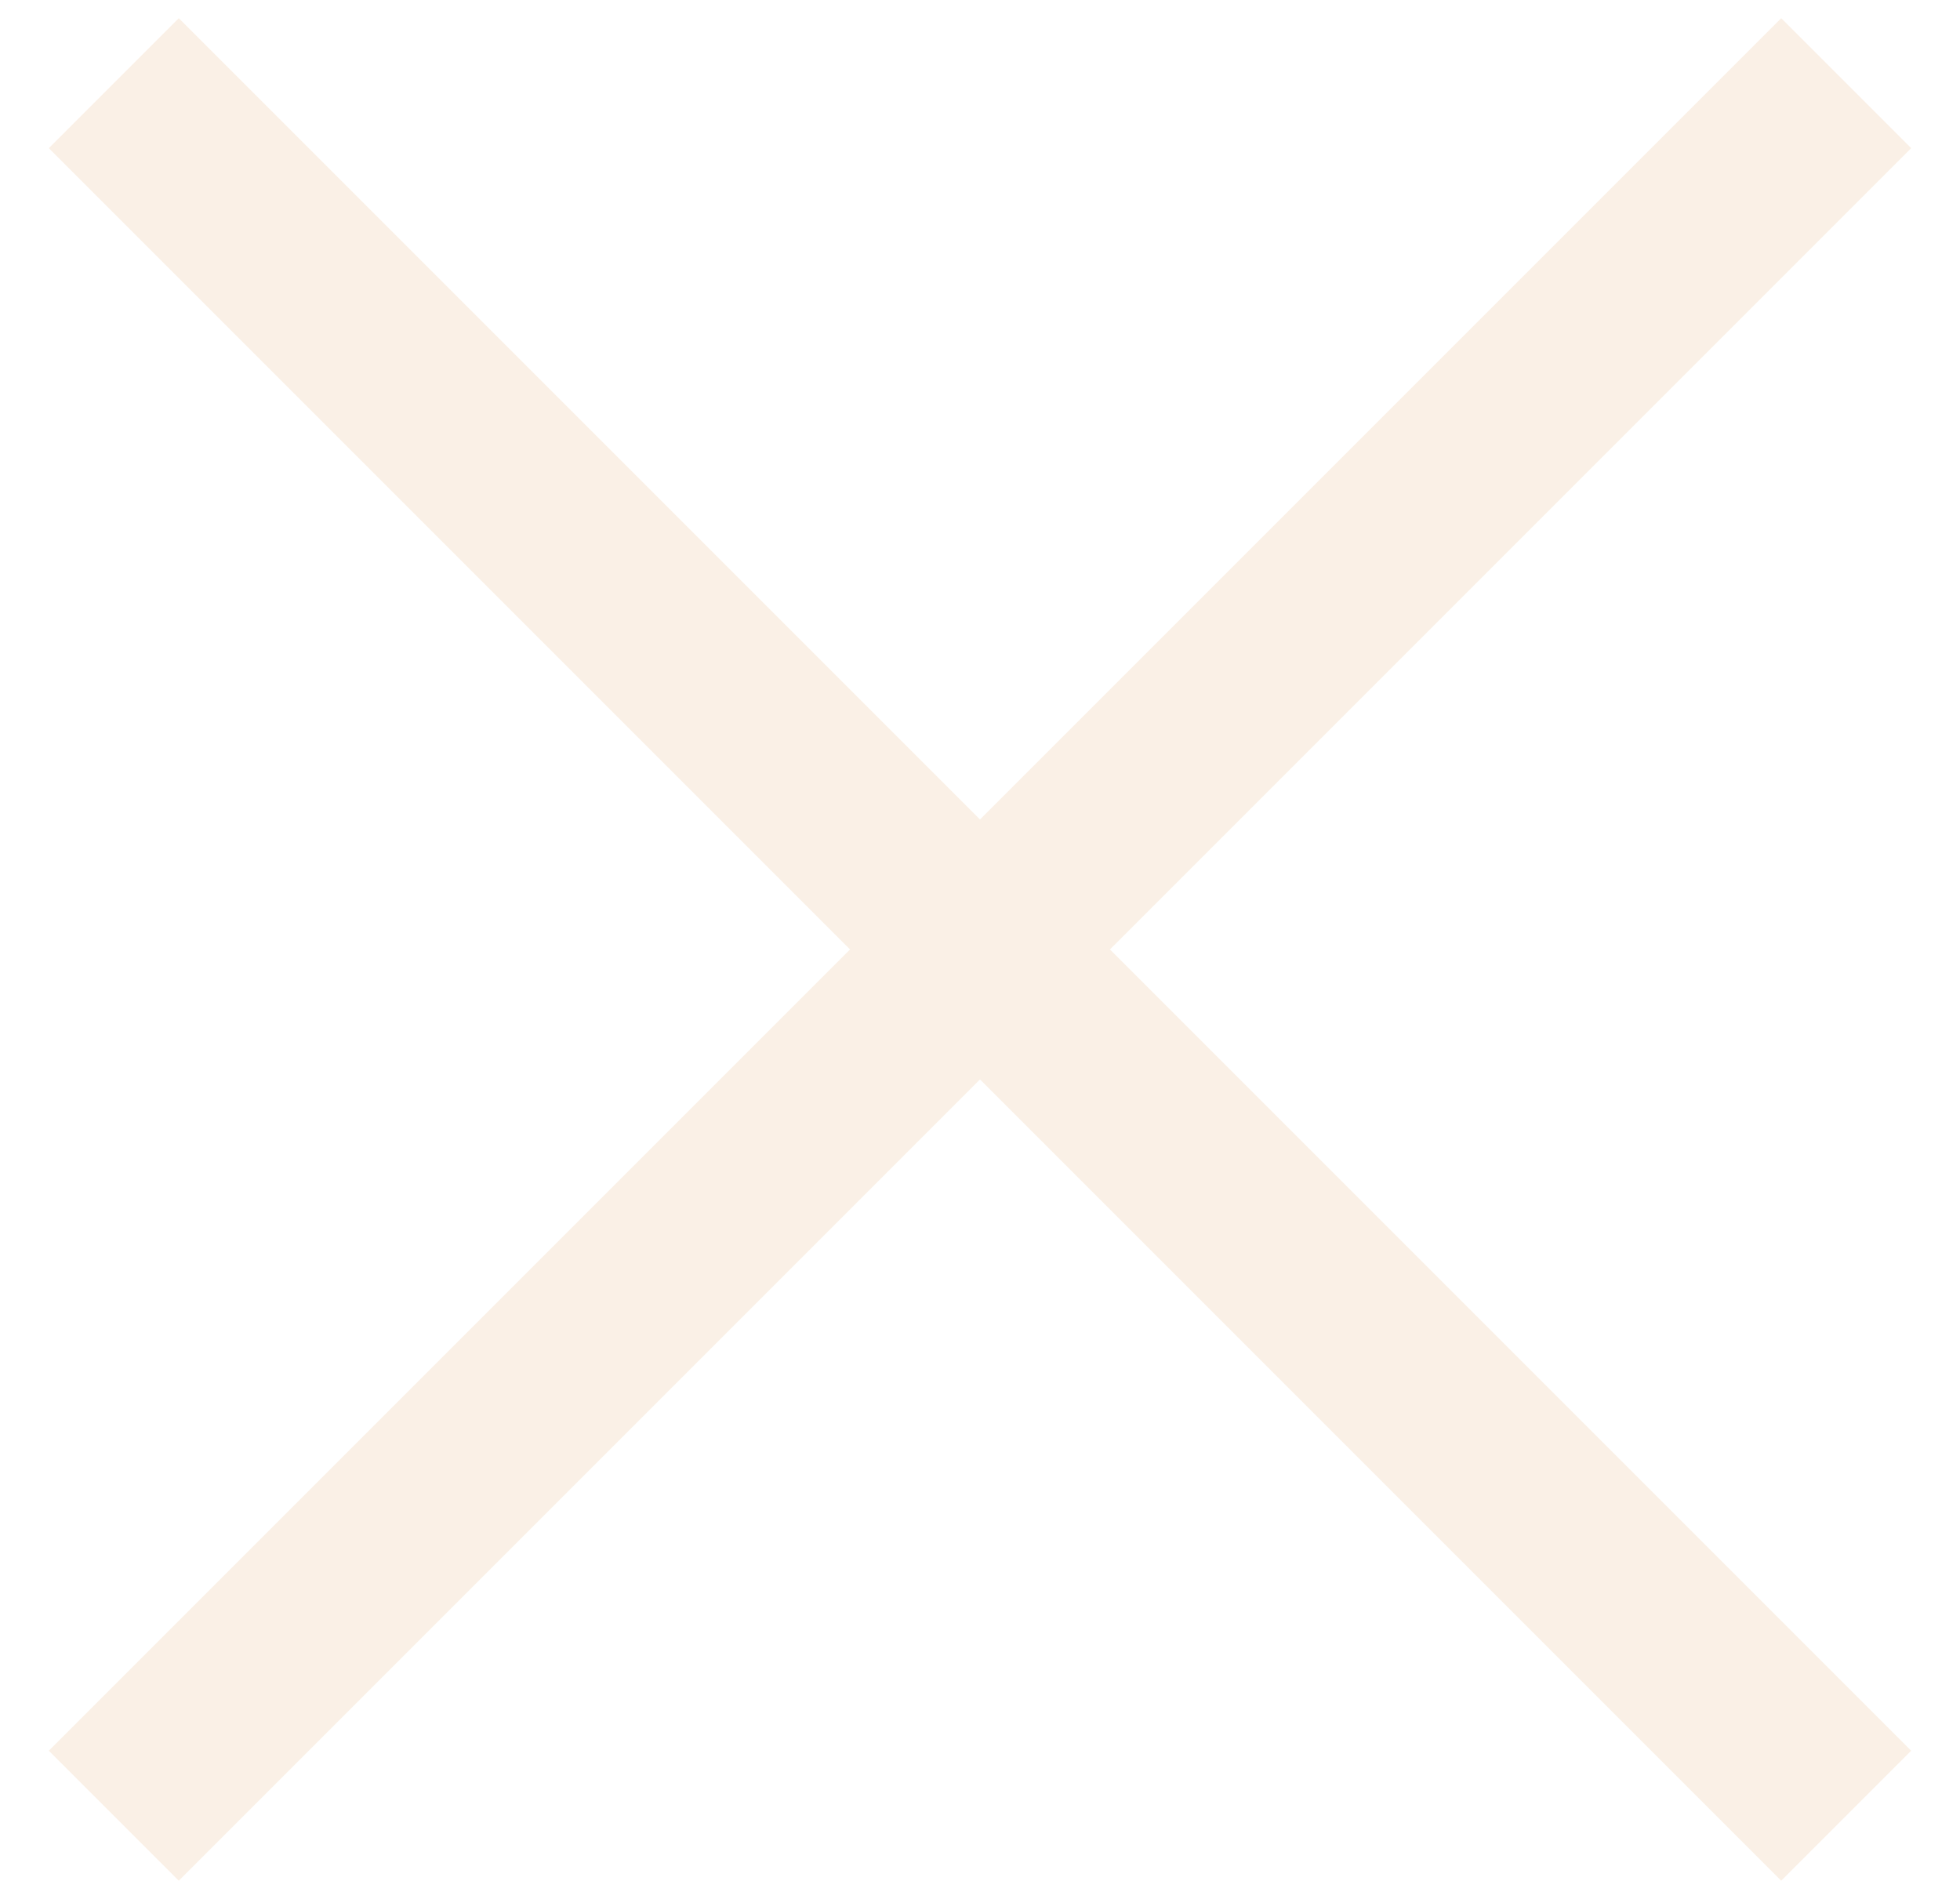
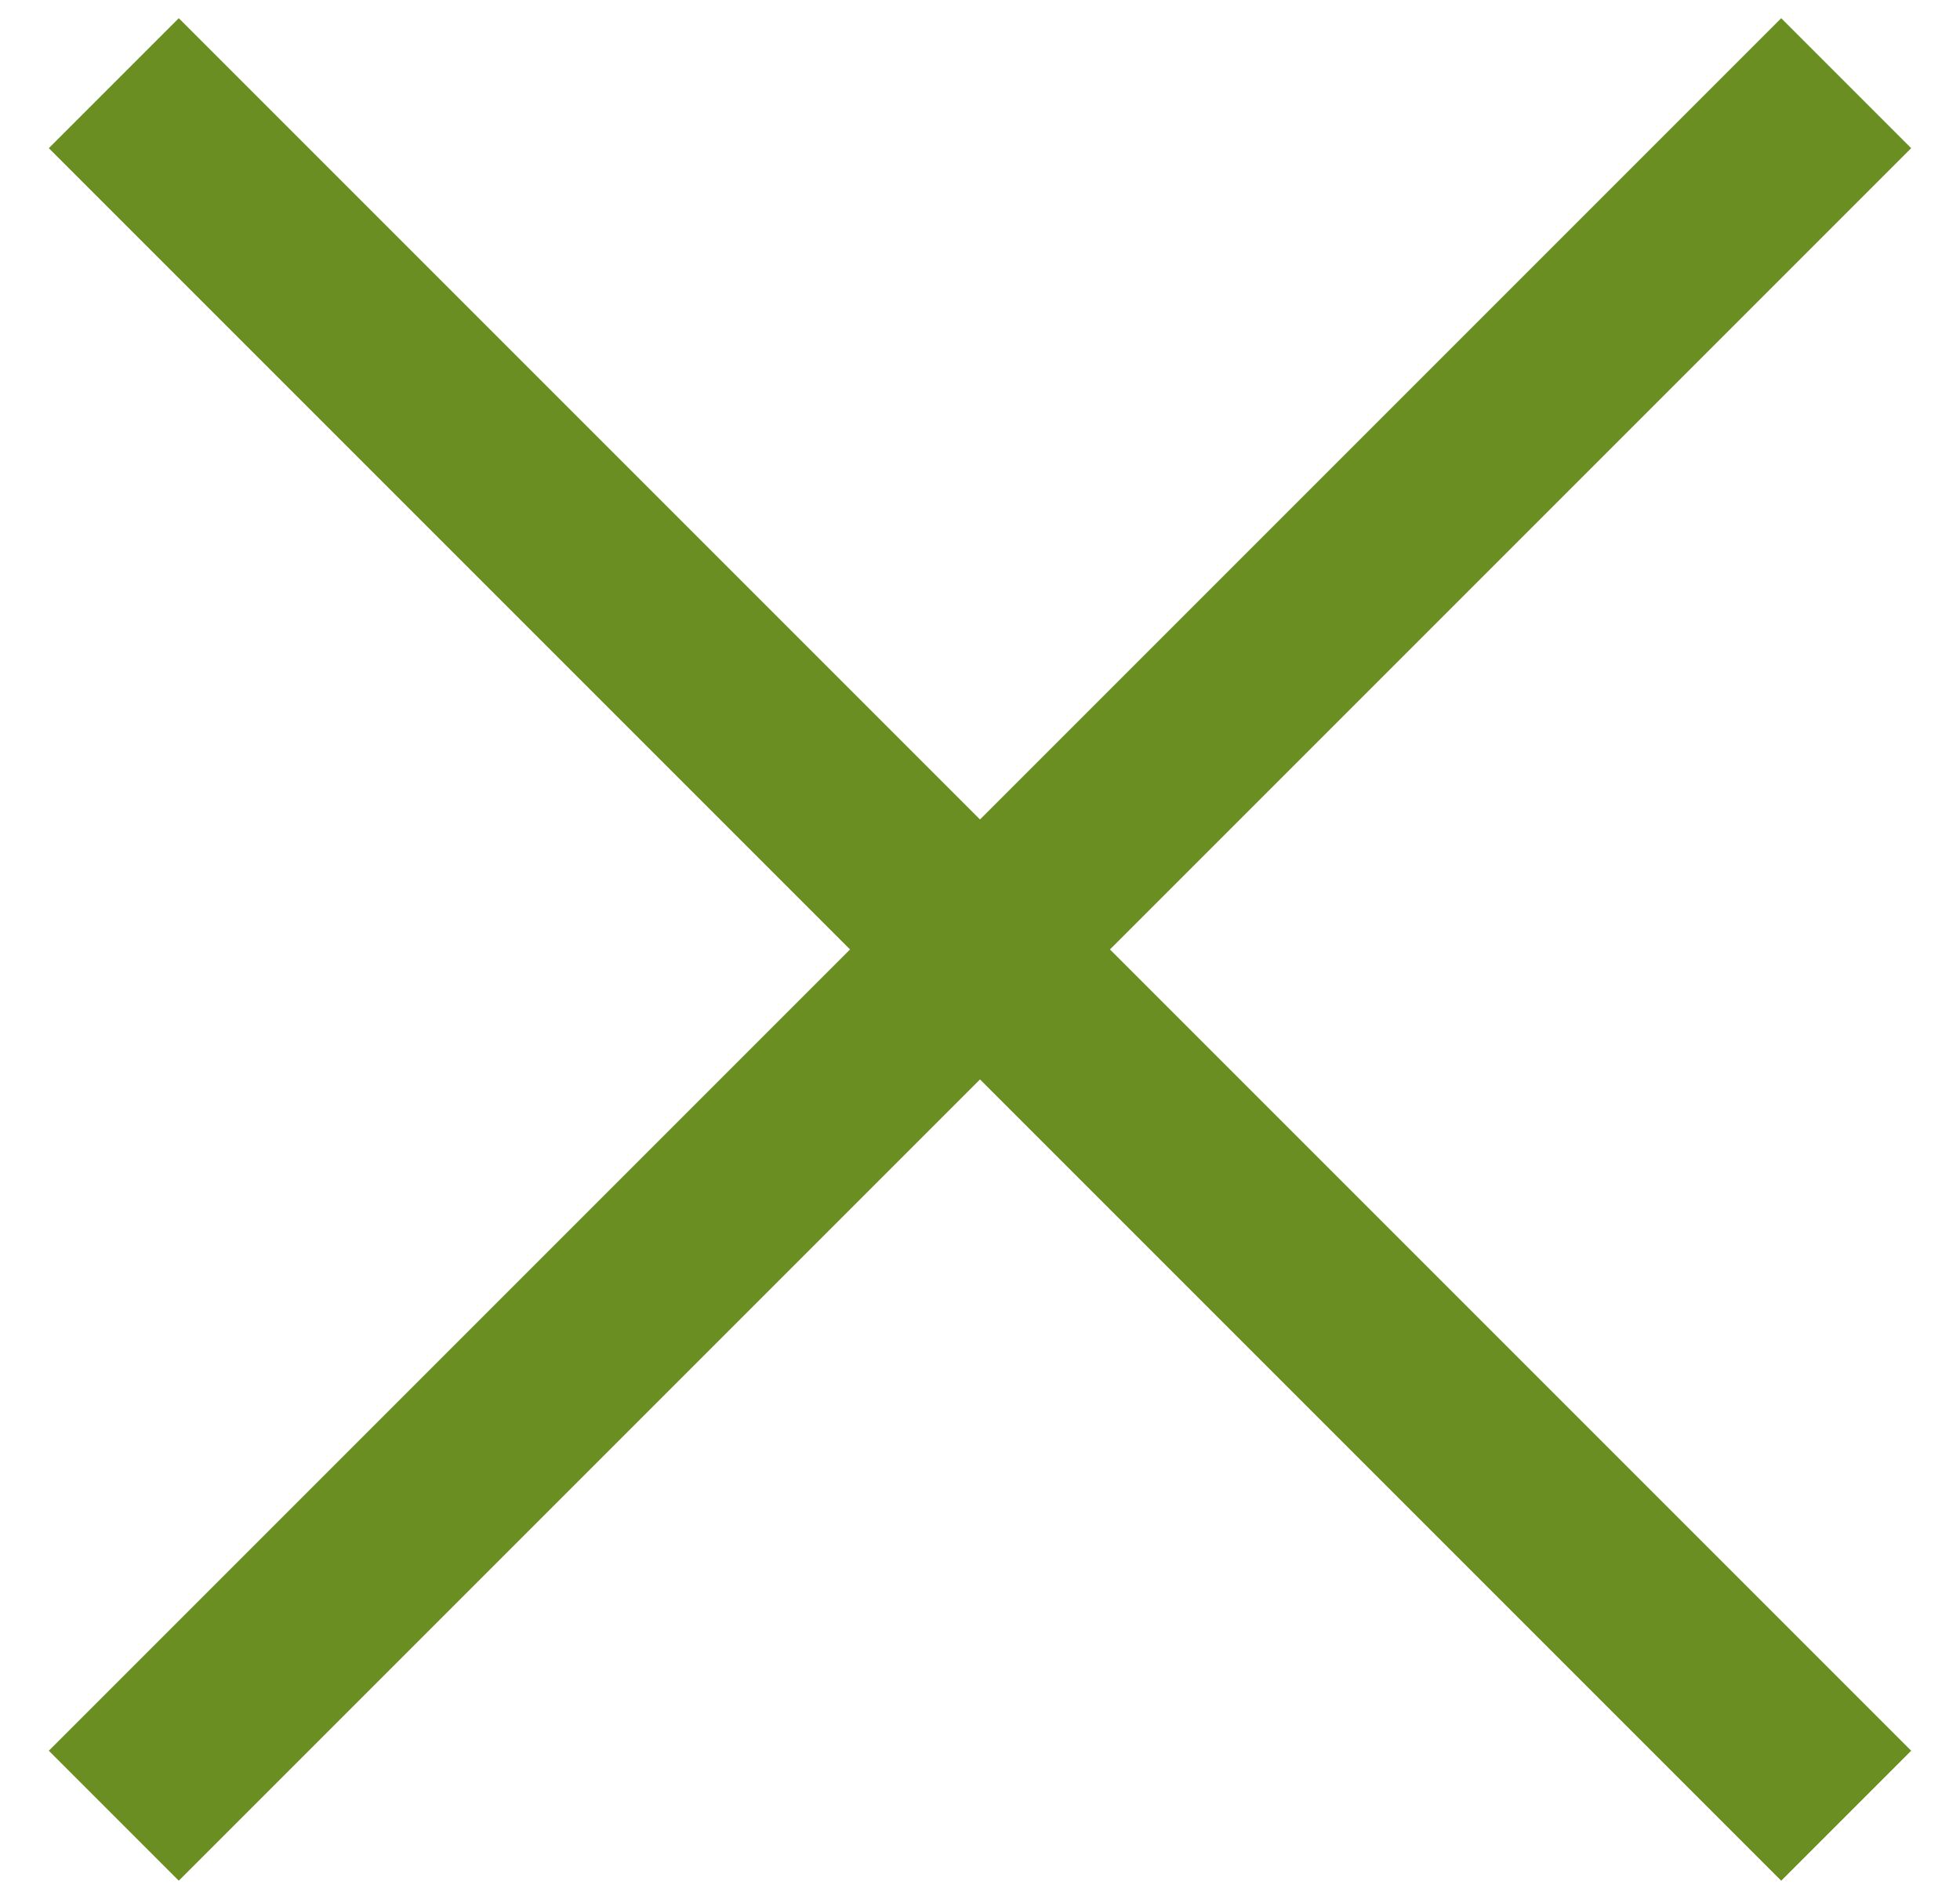
<svg xmlns="http://www.w3.org/2000/svg" width="32" height="31">
-   <g fill="#FAF0E6" fill-rule="evenodd">
+   <g fill="#6b8e23" fill-rule="evenodd">
    <path d="m2.919.297 28.284 28.284-2.122 2.122L.797 2.419z" />
    <path d="M.797 28.581 29.081.297l2.122 2.122L2.919 30.703z" />
  </g>
</svg>
